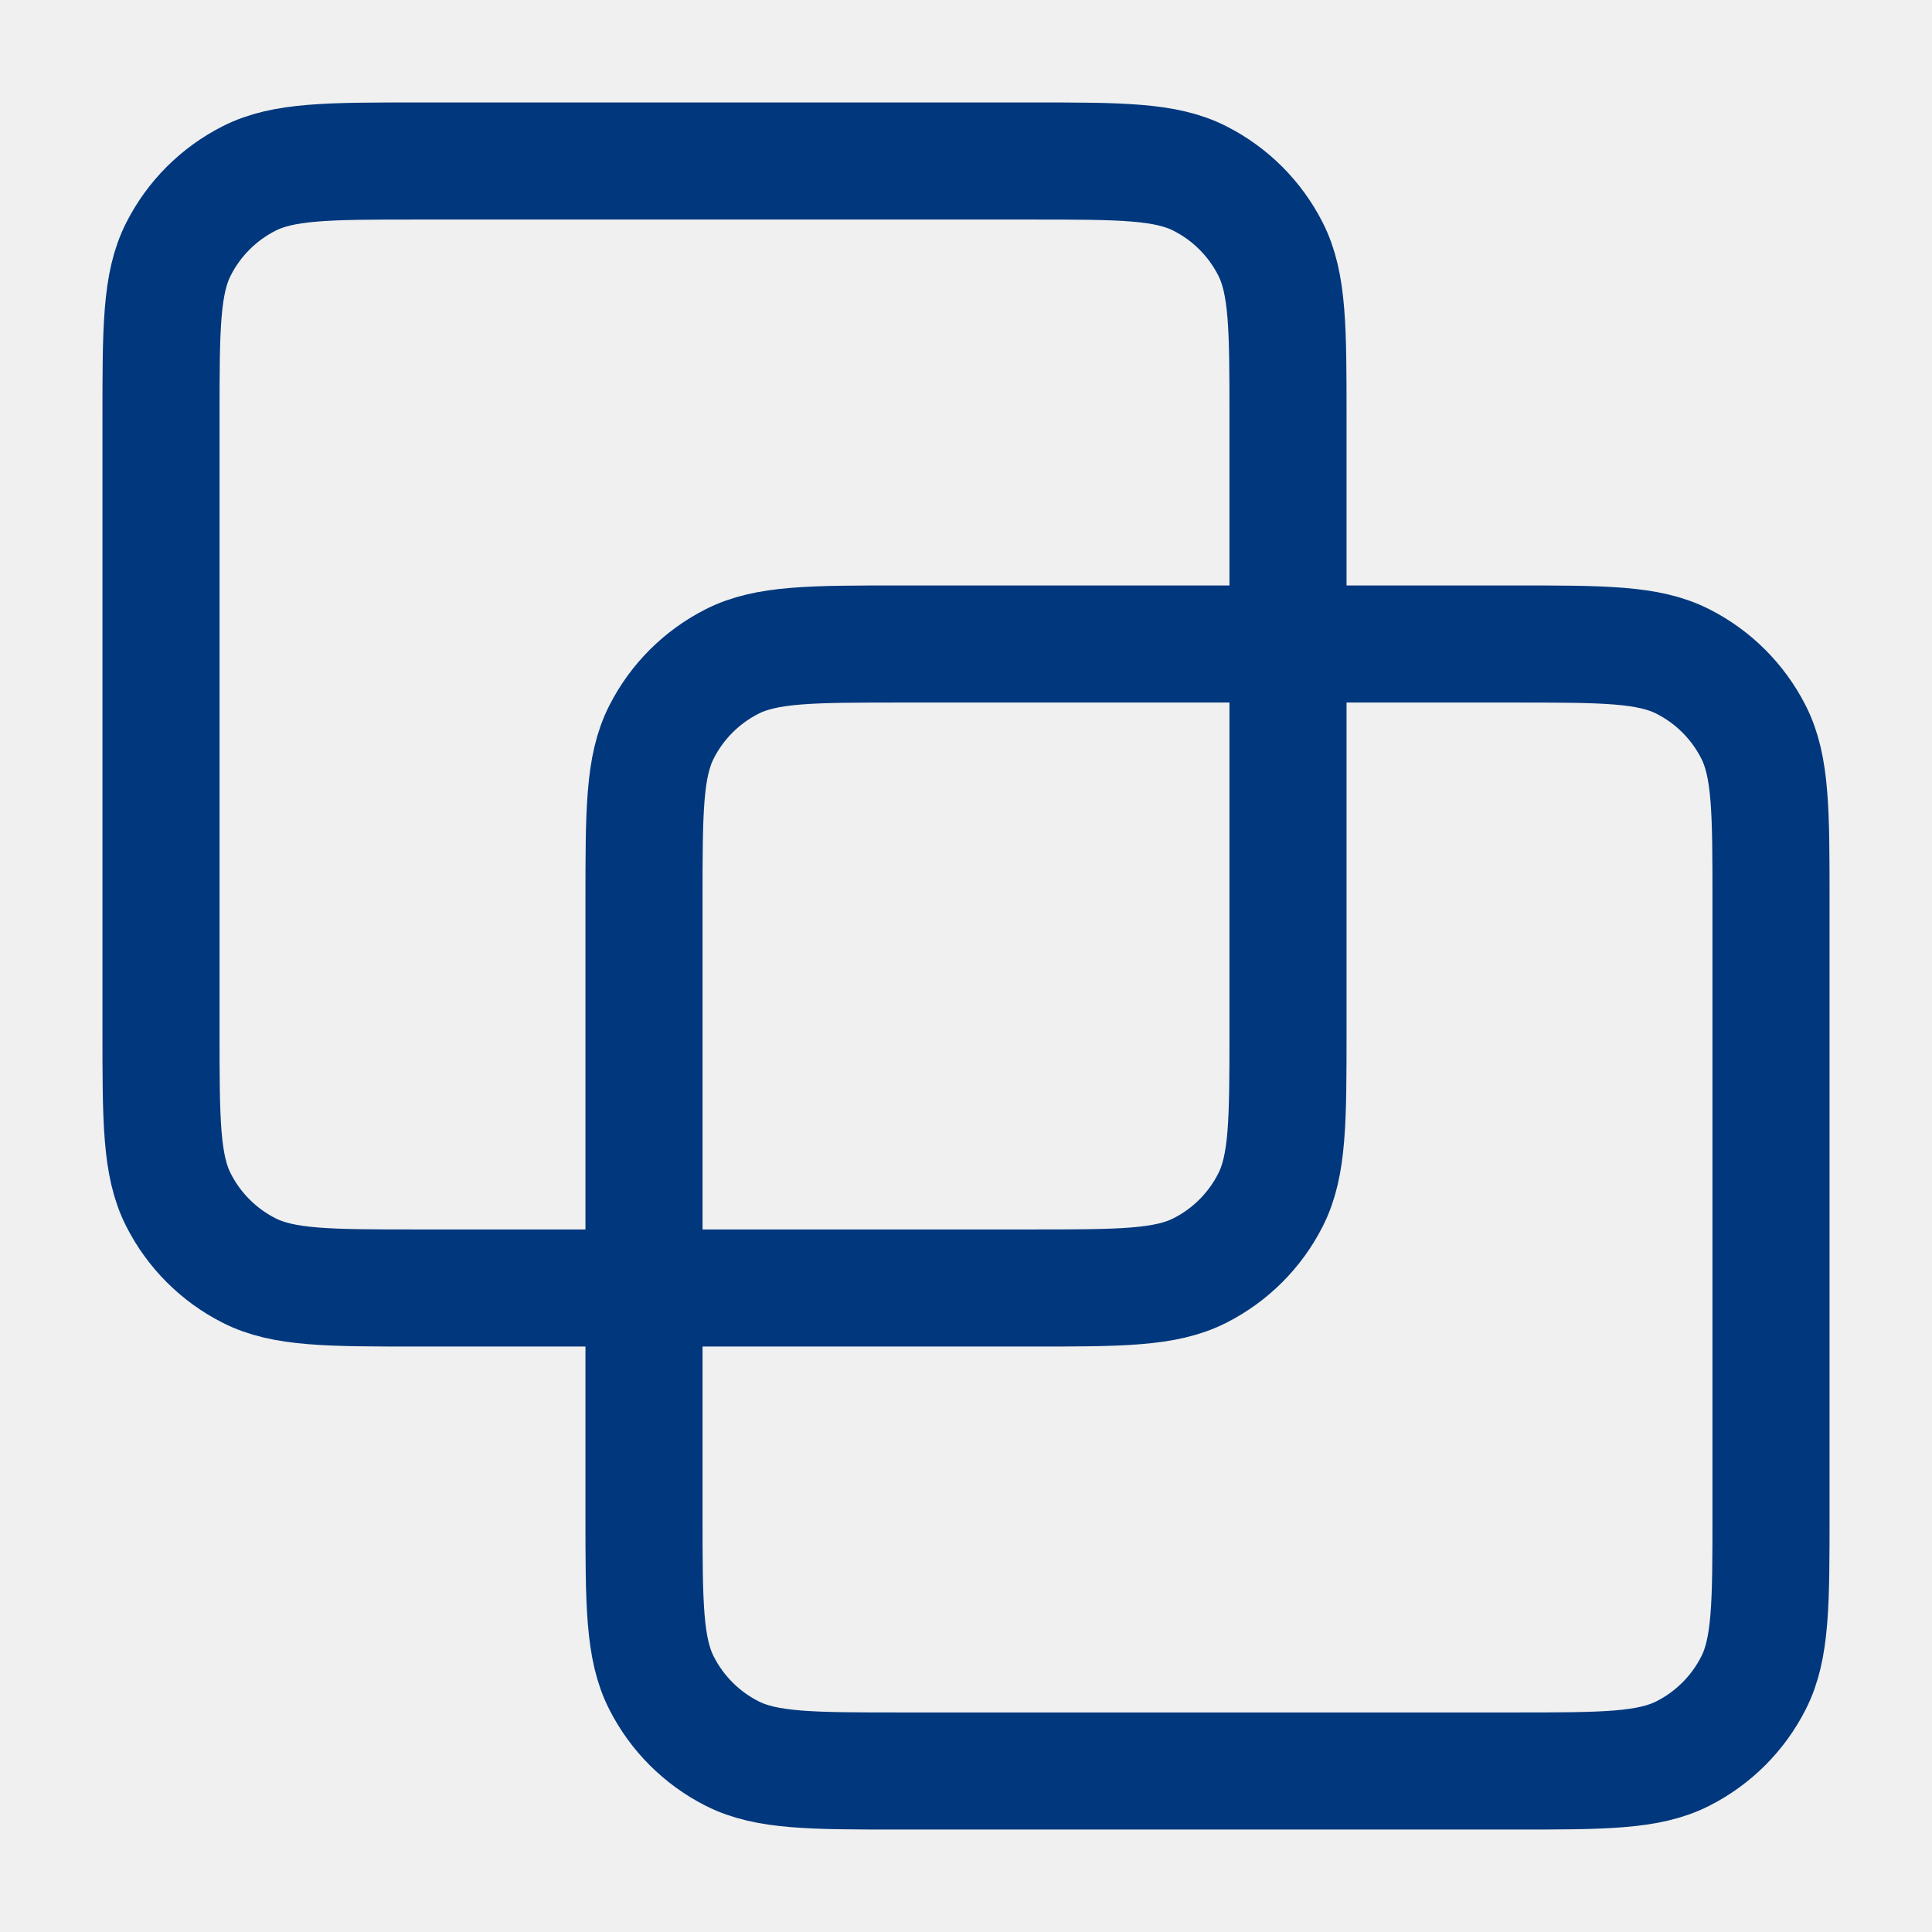
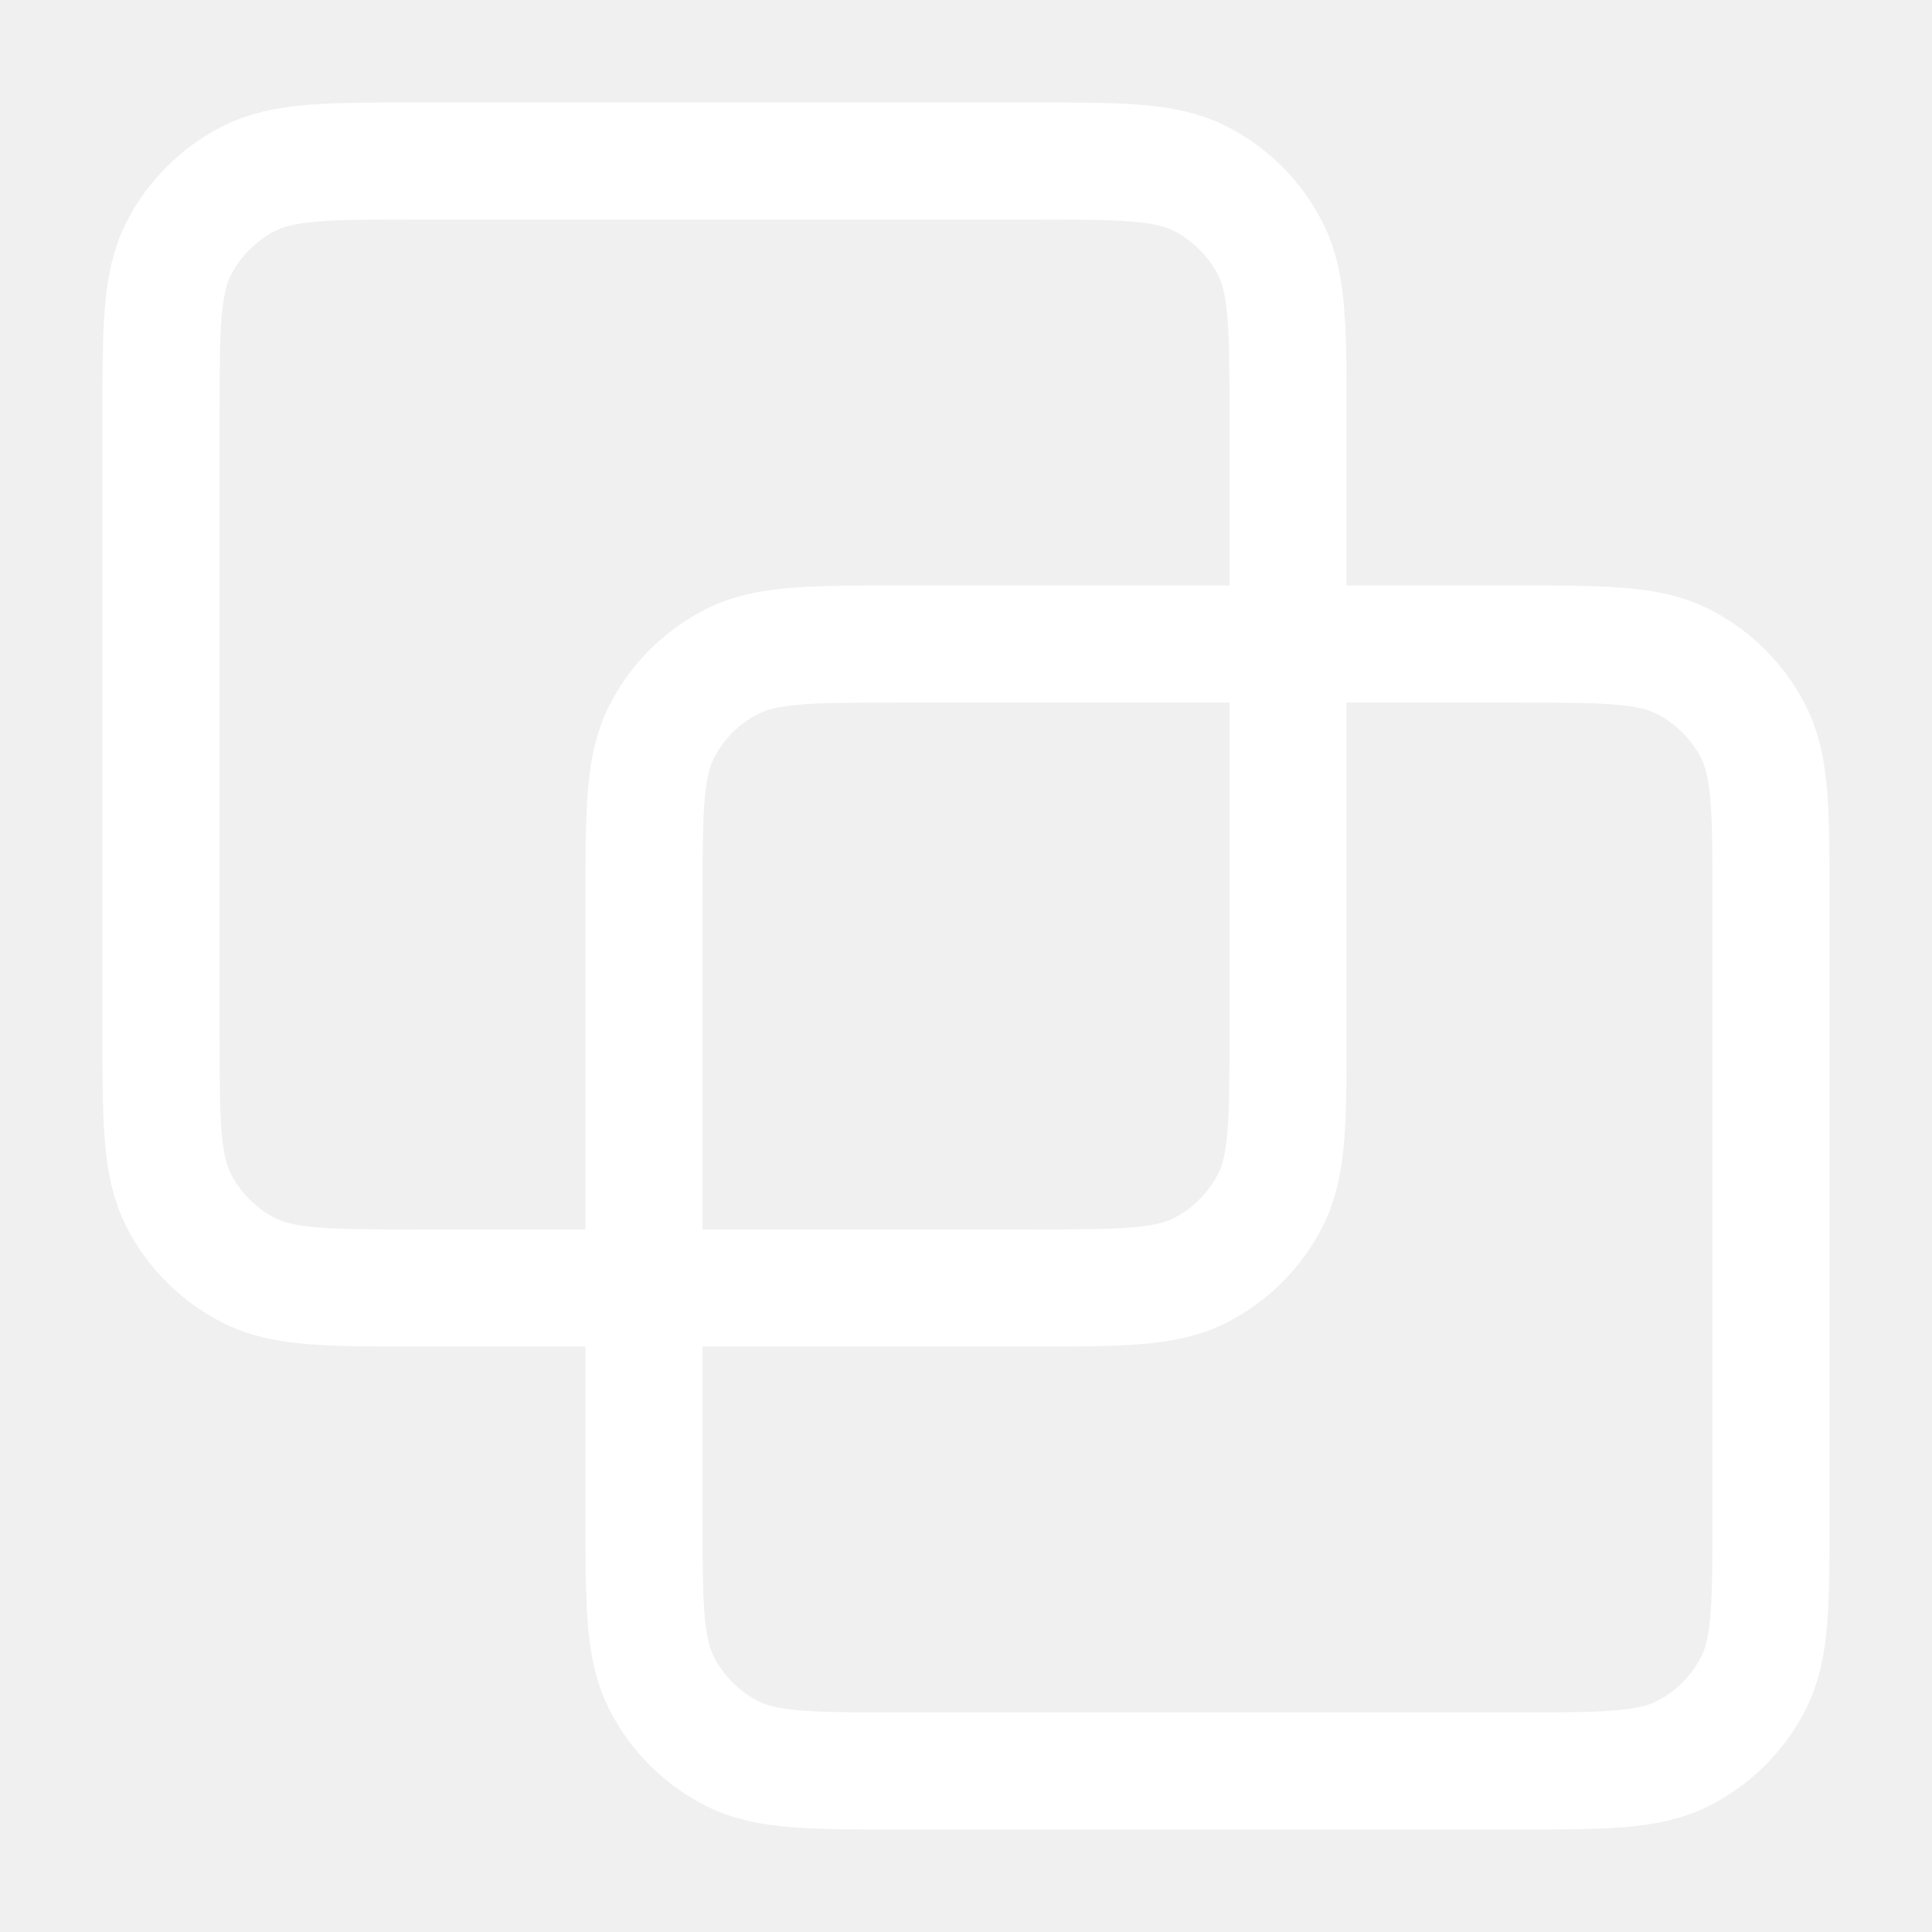
<svg xmlns="http://www.w3.org/2000/svg" width="33" height="33" viewBox="0 0 33 33" fill="none">
-   <path d="M2.75 7.15C2.75 5.61 2.75 4.84 3.05 4.252C3.313 3.734 3.734 3.313 4.252 3.05C4.84 2.75 5.61 2.75 7.15 2.75H17.6C19.14 2.75 19.91 2.75 20.498 3.05C21.016 3.313 21.437 3.734 21.7 4.252C22 4.84 22 5.61 22 7.15V17.6C22 19.14 22 19.91 21.7 20.498C21.437 21.016 21.016 21.437 20.498 21.7C19.91 22 19.14 22 17.6 22H7.15C5.61 22 4.84 22 4.252 21.7C3.734 21.437 3.313 21.016 3.05 20.498C2.75 19.91 2.75 19.14 2.75 17.6V7.15Z" stroke="#00377D" stroke-width="2" stroke-linecap="round" stroke-linejoin="round" />
-   <path d="M11 15.4C11 13.86 11 13.09 11.3 12.502C11.563 11.984 11.984 11.563 12.502 11.3C13.09 11 13.86 11 15.4 11H25.85C27.39 11 28.16 11 28.748 11.3C29.266 11.563 29.687 11.984 29.95 12.502C30.25 13.09 30.25 13.86 30.25 15.4V25.85C30.25 27.39 30.25 28.16 29.95 28.748C29.687 29.266 29.266 29.687 28.748 29.95C28.16 30.25 27.39 30.25 25.85 30.25H15.4C13.86 30.25 13.09 30.25 12.502 29.95C11.984 29.687 11.563 29.266 11.3 28.748C11 28.16 11 27.39 11 25.85V15.4Z" stroke="#00377D" stroke-width="2" stroke-linecap="round" stroke-linejoin="round" />
+   <path d="M2.75 7.15C2.75 5.61 2.75 4.84 3.05 4.252C3.313 3.734 3.734 3.313 4.252 3.05C4.84 2.75 5.61 2.75 7.15 2.75H17.6C19.14 2.75 19.91 2.75 20.498 3.05C21.016 3.313 21.437 3.734 21.7 4.252C22 4.84 22 5.61 22 7.15V17.6C22 19.14 22 19.91 21.7 20.498C21.437 21.016 21.016 21.437 20.498 21.7C19.91 22 19.14 22 17.6 22H7.15C5.61 22 4.84 22 4.252 21.7C3.734 21.437 3.313 21.016 3.05 20.498C2.75 19.91 2.75 19.14 2.75 17.6V7.15Z" stroke="white" stroke-width="2" stroke-linecap="round" stroke-linejoin="round" />
+   <path d="M11 15.4C11 13.86 11 13.09 11.3 12.502C11.563 11.984 11.984 11.563 12.502 11.3C13.09 11 13.86 11 15.4 11H25.85C27.39 11 28.16 11 28.748 11.3C29.266 11.563 29.687 11.984 29.95 12.502C30.25 13.09 30.25 13.86 30.25 15.4V25.85C30.25 27.39 30.25 28.16 29.95 28.748C29.687 29.266 29.266 29.687 28.748 29.95C28.16 30.25 27.39 30.25 25.85 30.25H15.4C13.86 30.25 13.09 30.25 12.502 29.95C11.984 29.687 11.563 29.266 11.3 28.748C11 28.16 11 27.39 11 25.85V15.4Z" stroke="white" stroke-width="2" stroke-linecap="round" stroke-linejoin="round" />
</svg>
